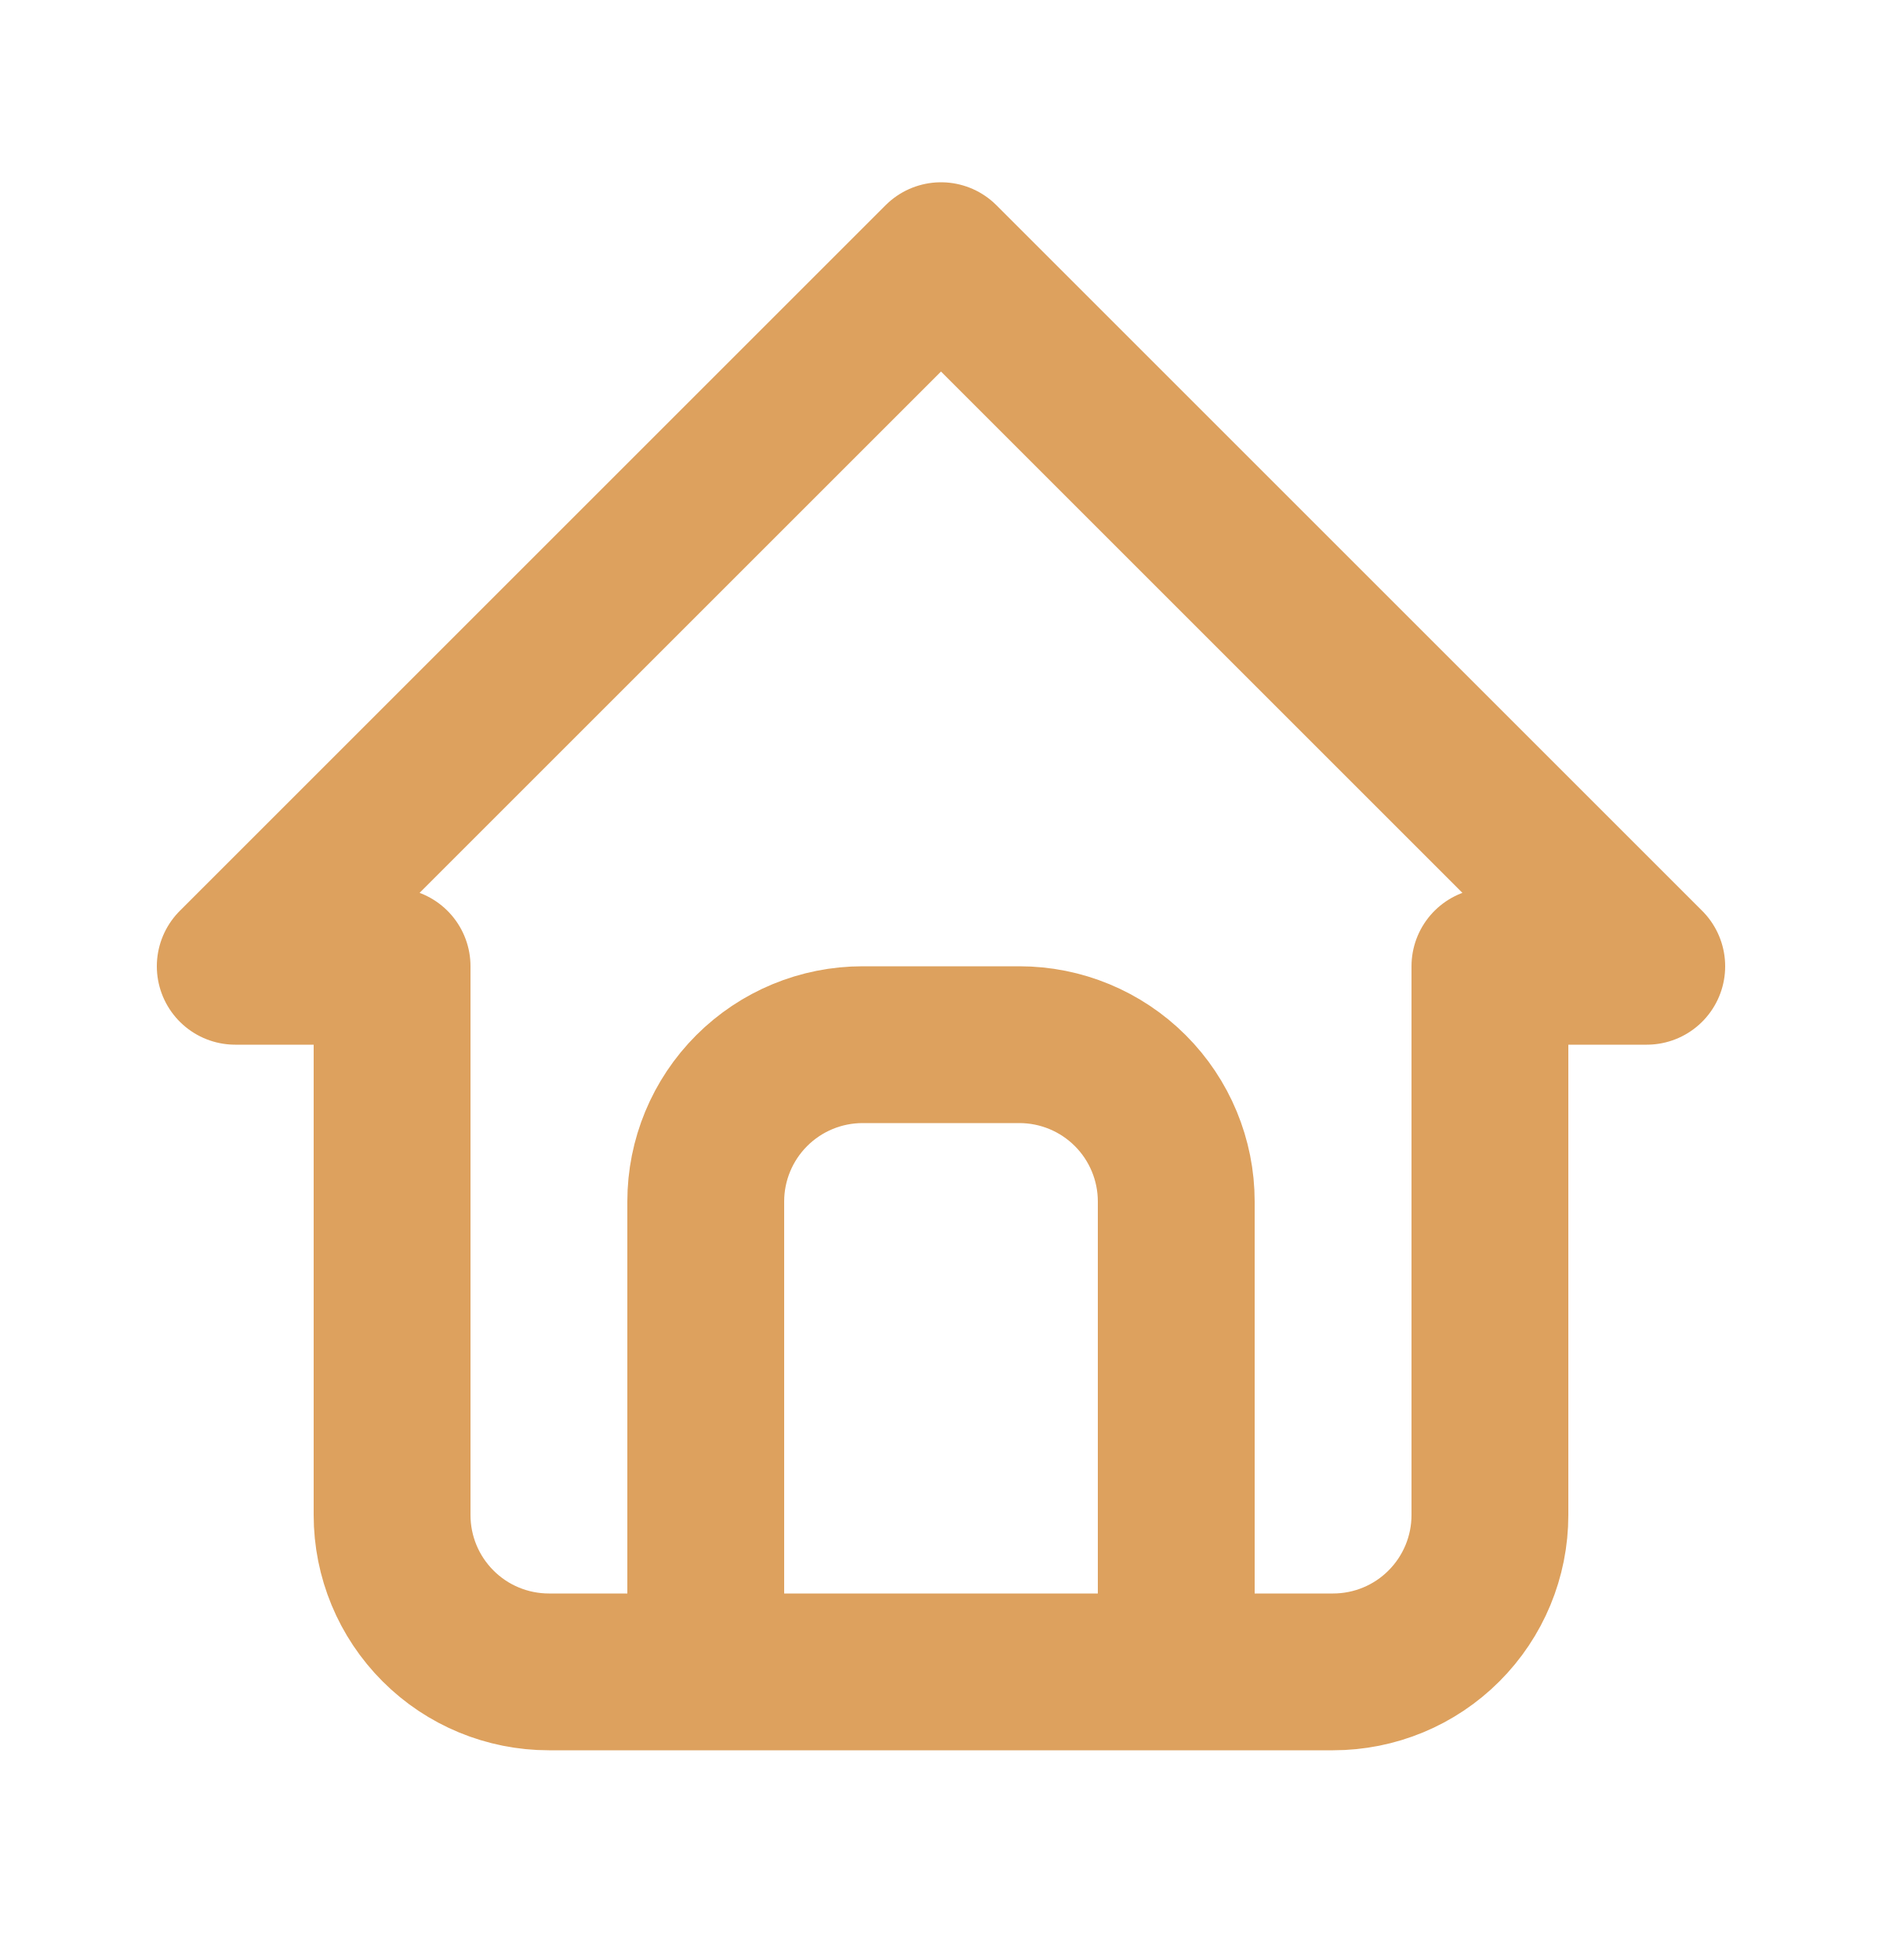
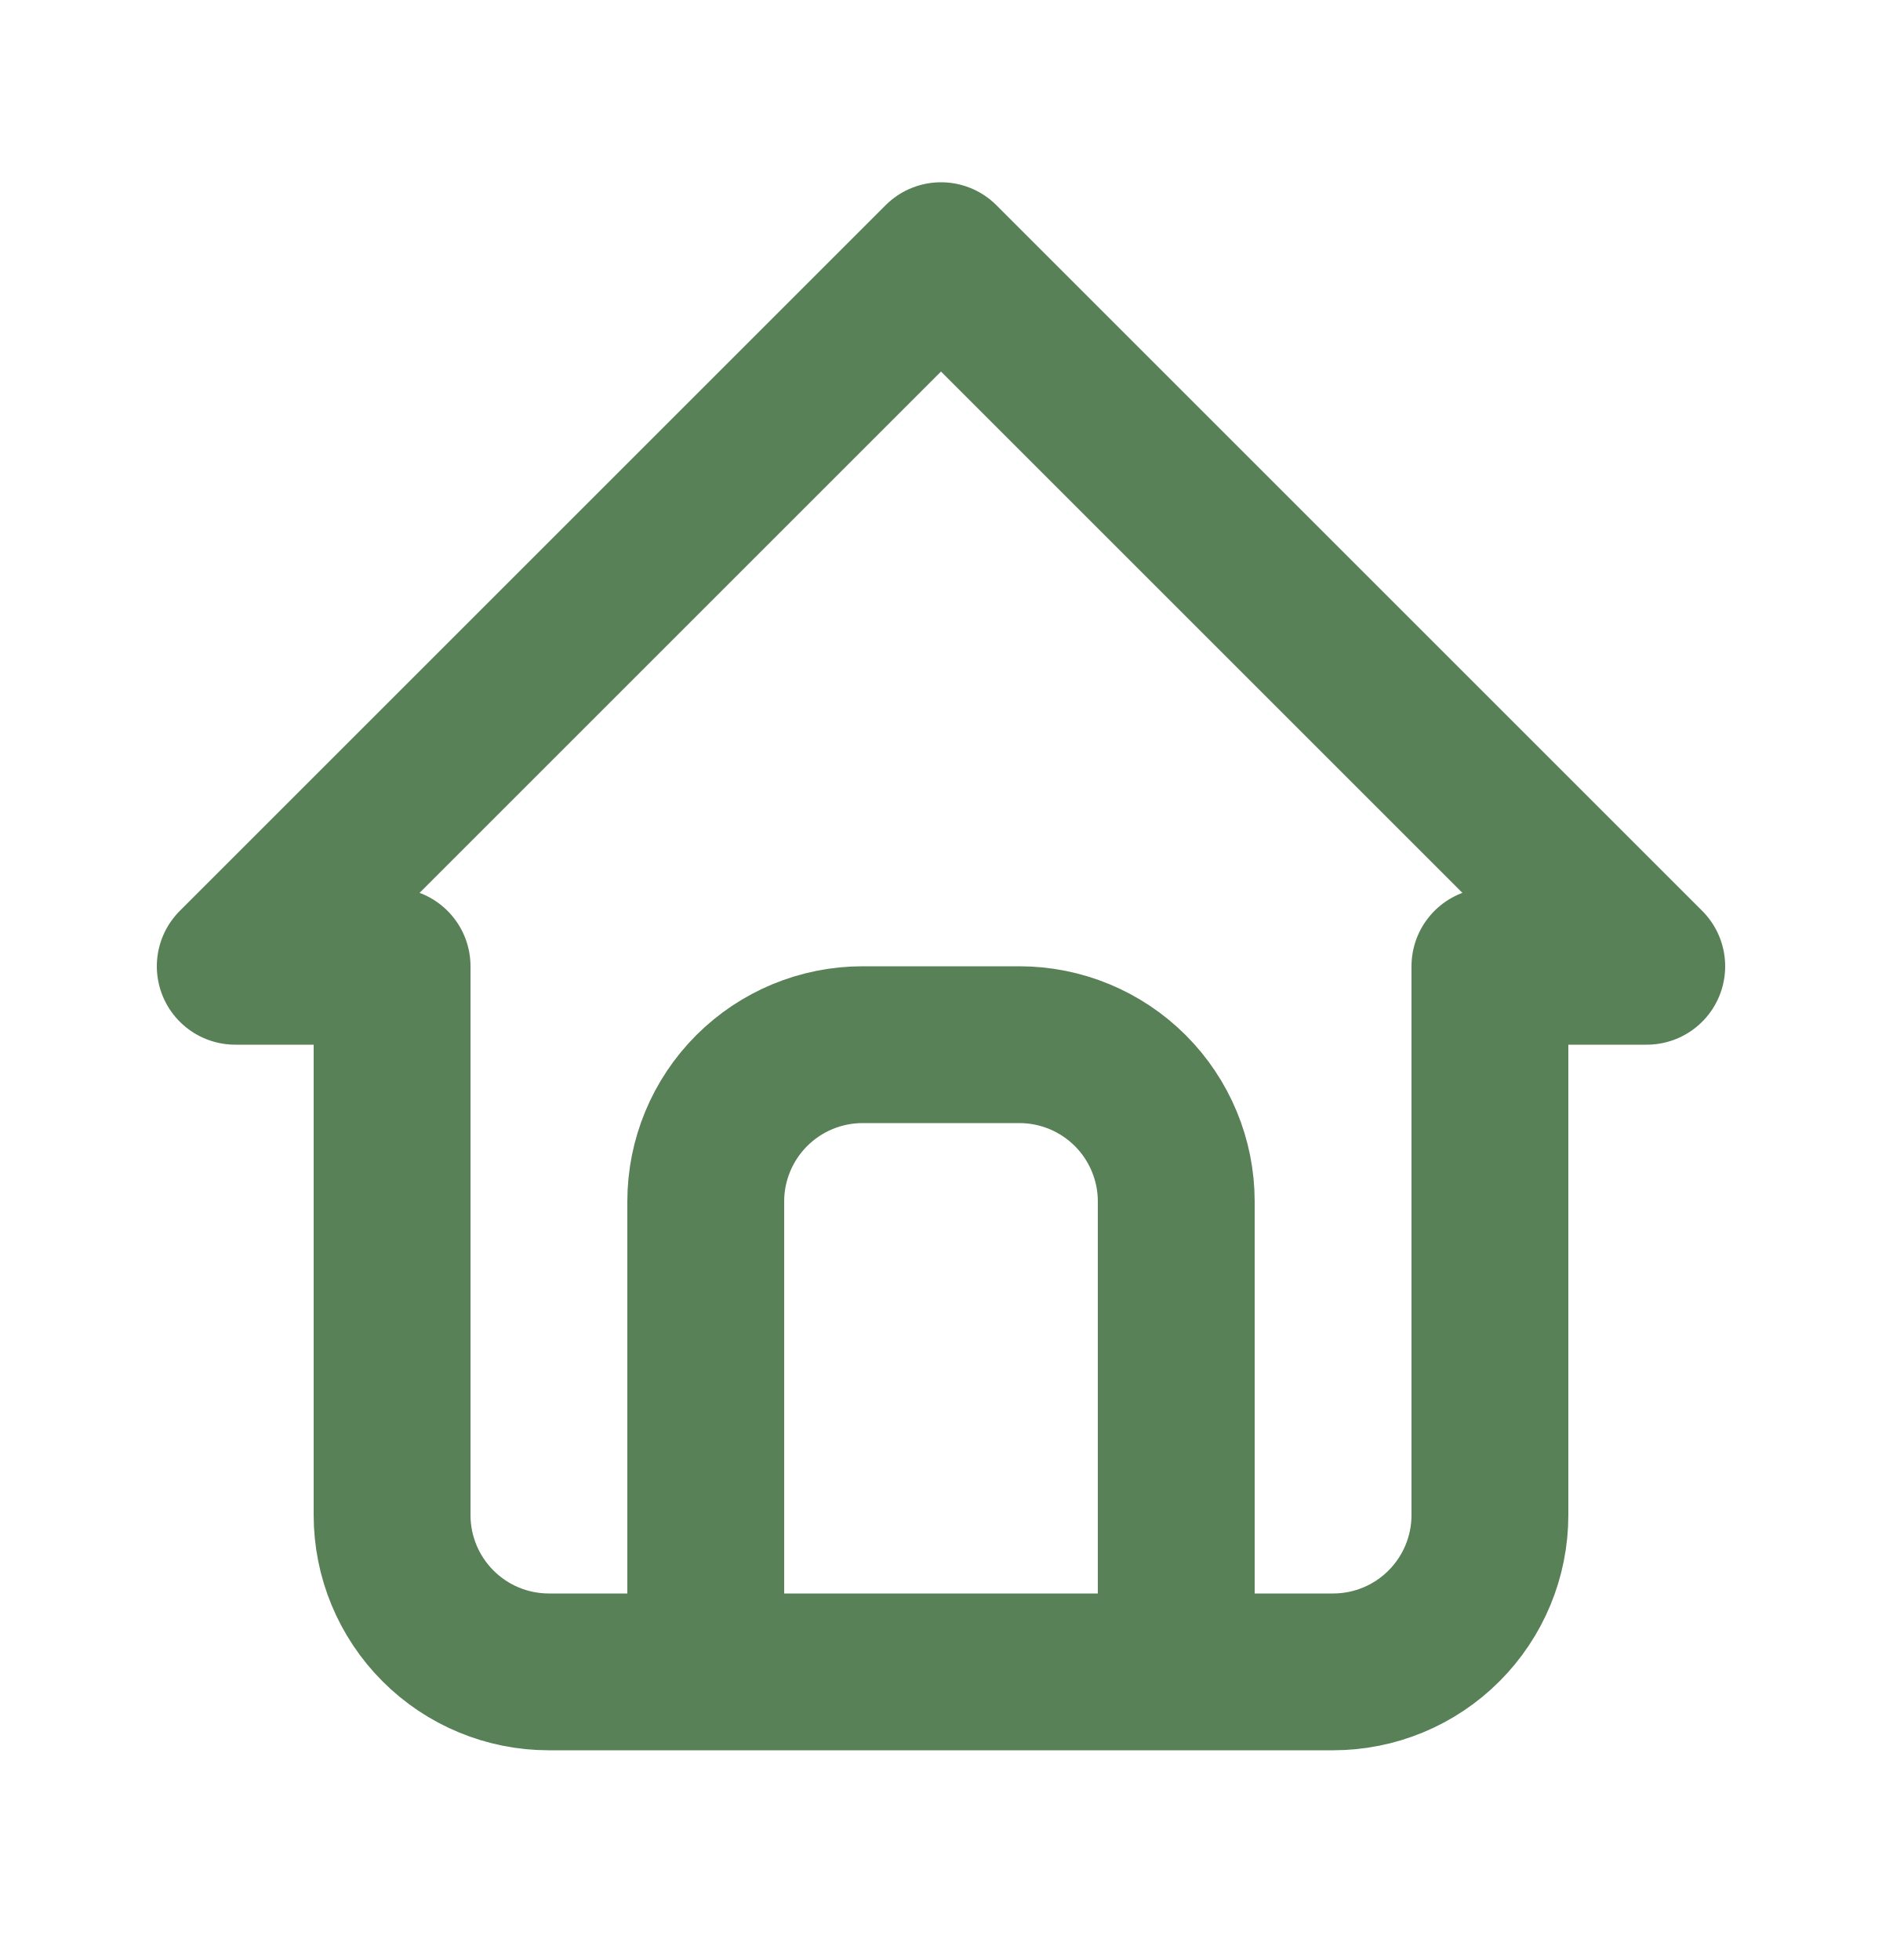
<svg xmlns="http://www.w3.org/2000/svg" width="24" height="25" viewBox="0 0 24 25" fill="none">
-   <path d="M9 21.325V15.325C9 14.795 9.211 14.286 9.586 13.911C9.961 13.536 10.47 13.325 11 13.325H13C13.53 13.325 14.039 13.536 14.414 13.911C14.789 14.286 15 14.795 15 15.325V21.325M5 12.325H3L12 3.325L21 12.325H19V19.325C19 19.856 18.789 20.364 18.414 20.739C18.039 21.115 17.53 21.325 17 21.325H7C6.47 21.325 5.961 21.115 5.586 20.739C5.211 20.364 5 19.856 5 19.325V12.325Z" stroke="#DDA15E" stroke-width="2" stroke-linecap="round" stroke-linejoin="round" />
+   <path d="M9 21.325V15.325C9 14.795 9.211 14.286 9.586 13.911C9.961 13.536 10.47 13.325 11 13.325H13C13.53 13.325 14.039 13.536 14.414 13.911C14.789 14.286 15 14.795 15 15.325V21.325M5 12.325H3L12 3.325L21 12.325H19V19.325C19 19.856 18.789 20.364 18.414 20.739C18.039 21.115 17.53 21.325 17 21.325H7C6.47 21.325 5.961 21.115 5.586 20.739C5.211 20.364 5 19.856 5 19.325V12.325Z" stroke="#588157" stroke-width="2" stroke-linecap="round" stroke-linejoin="round" />
</svg>
